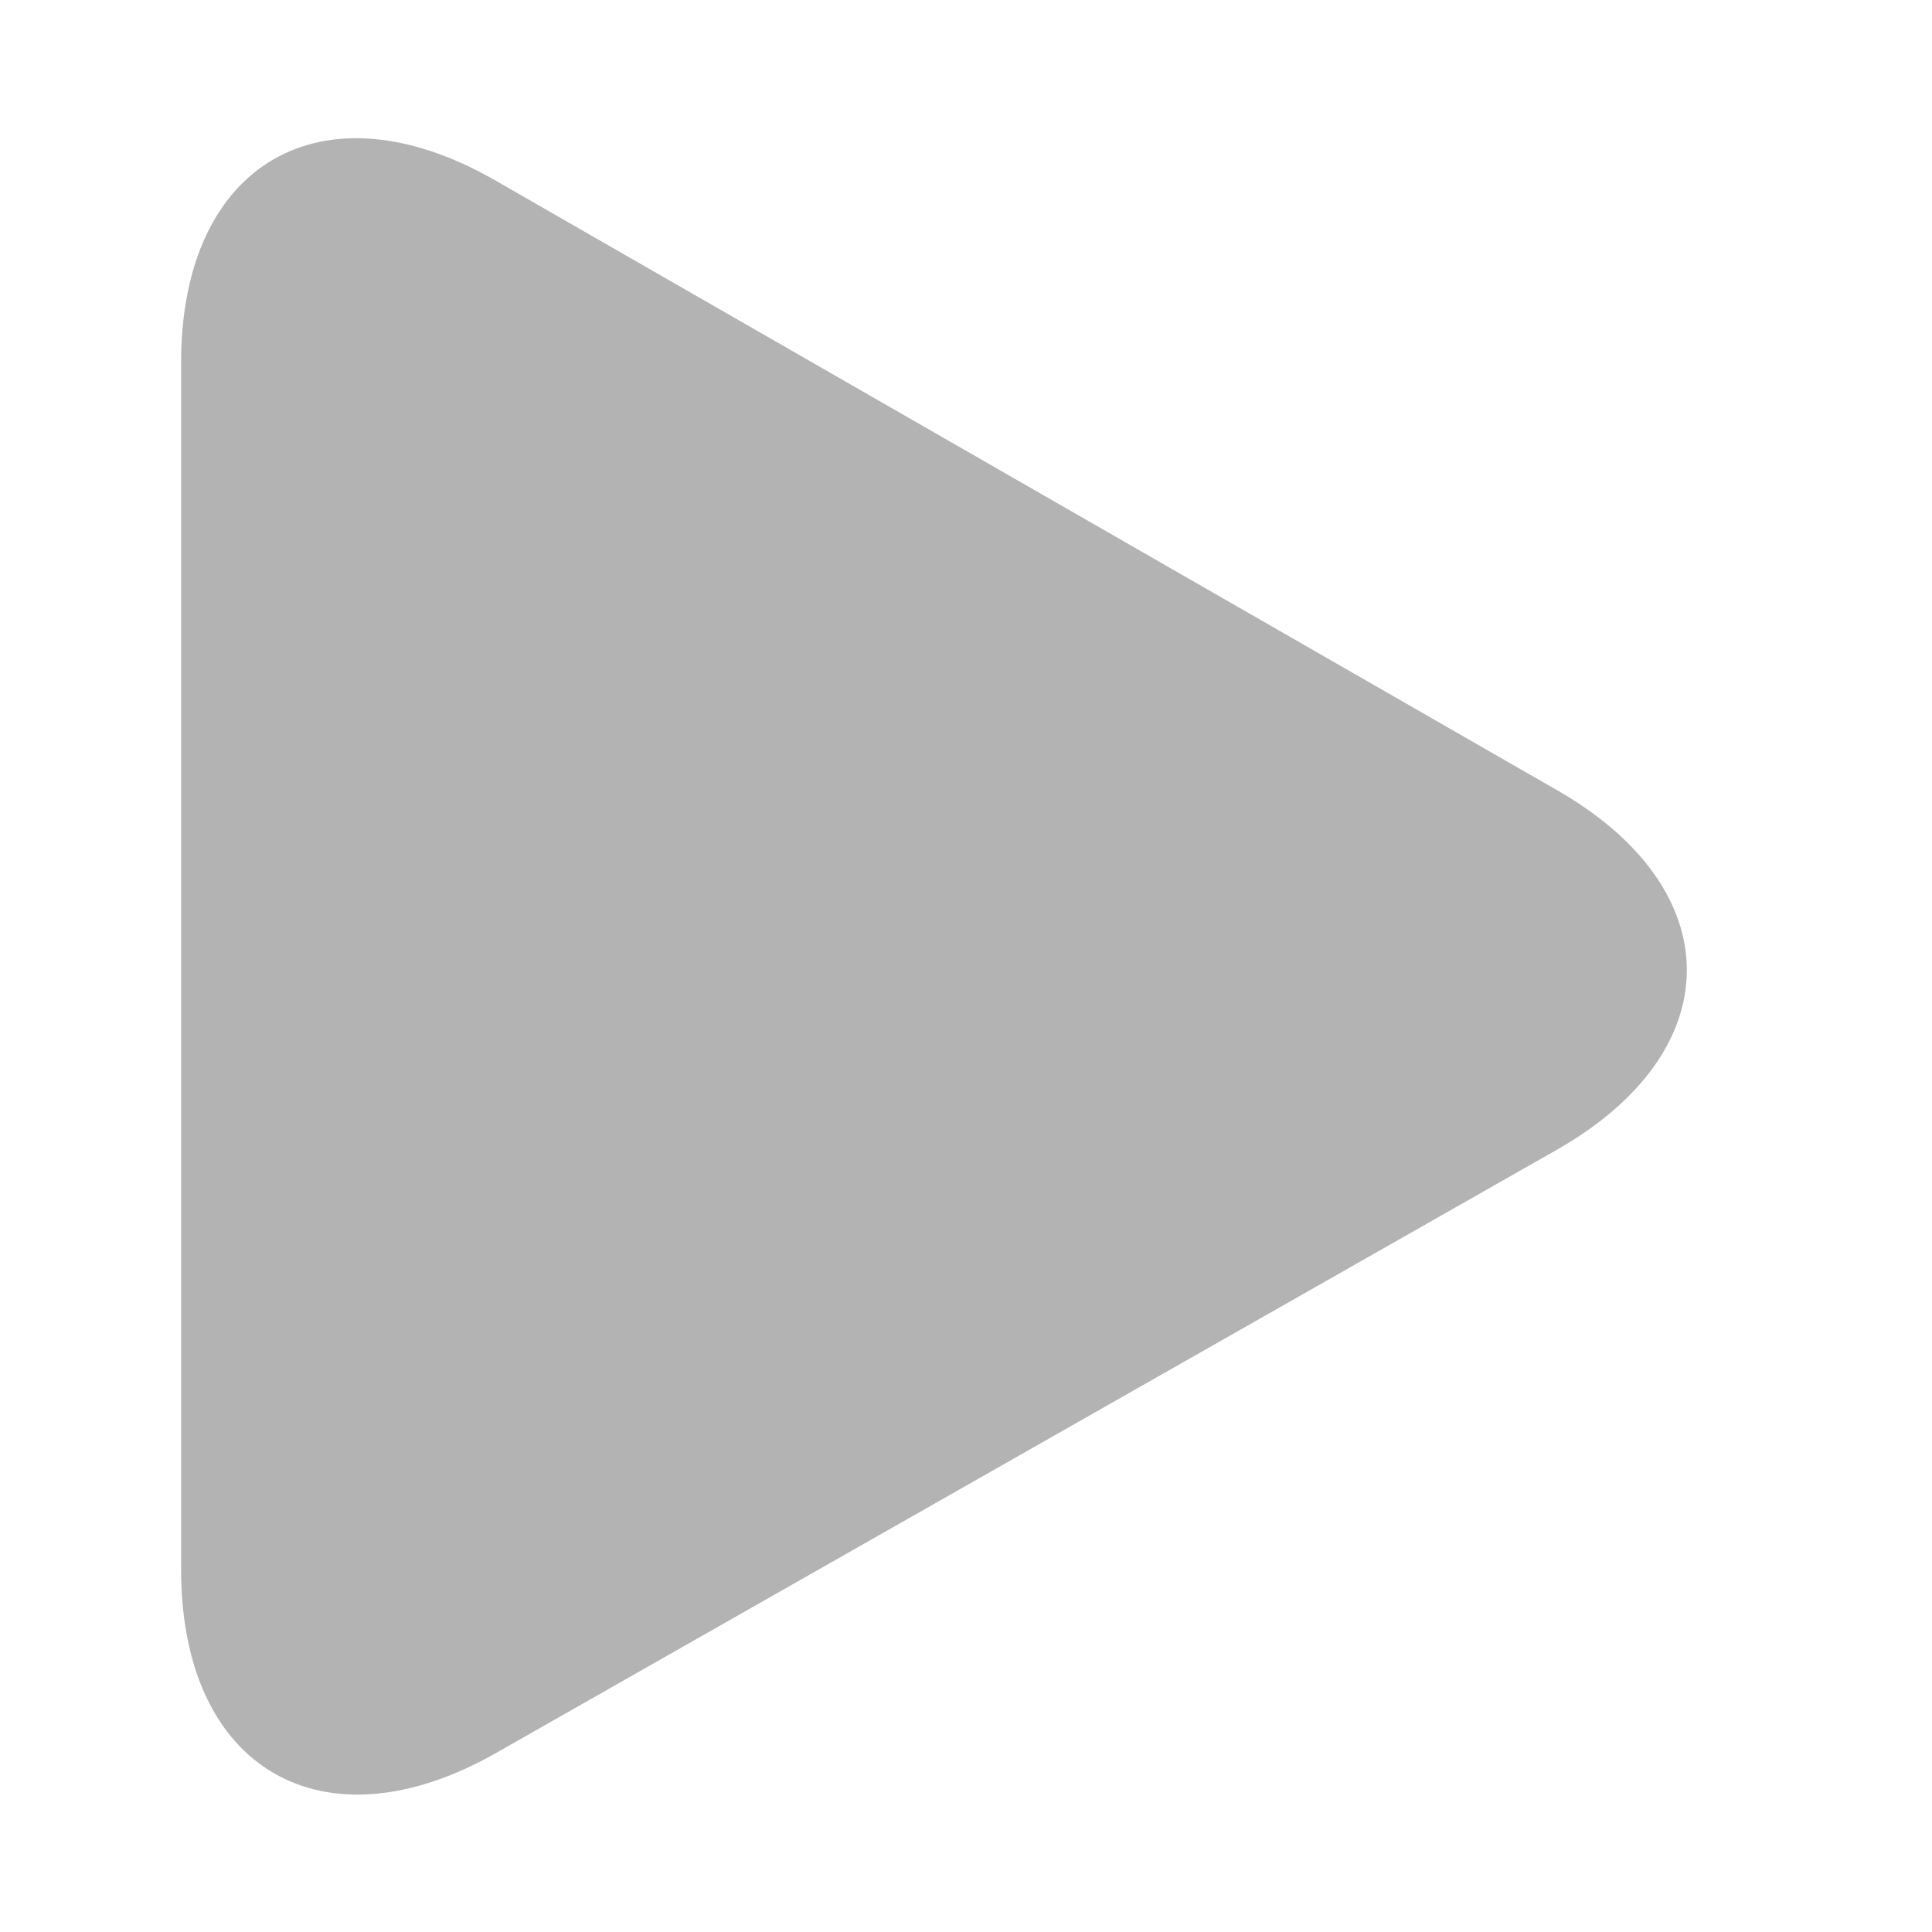
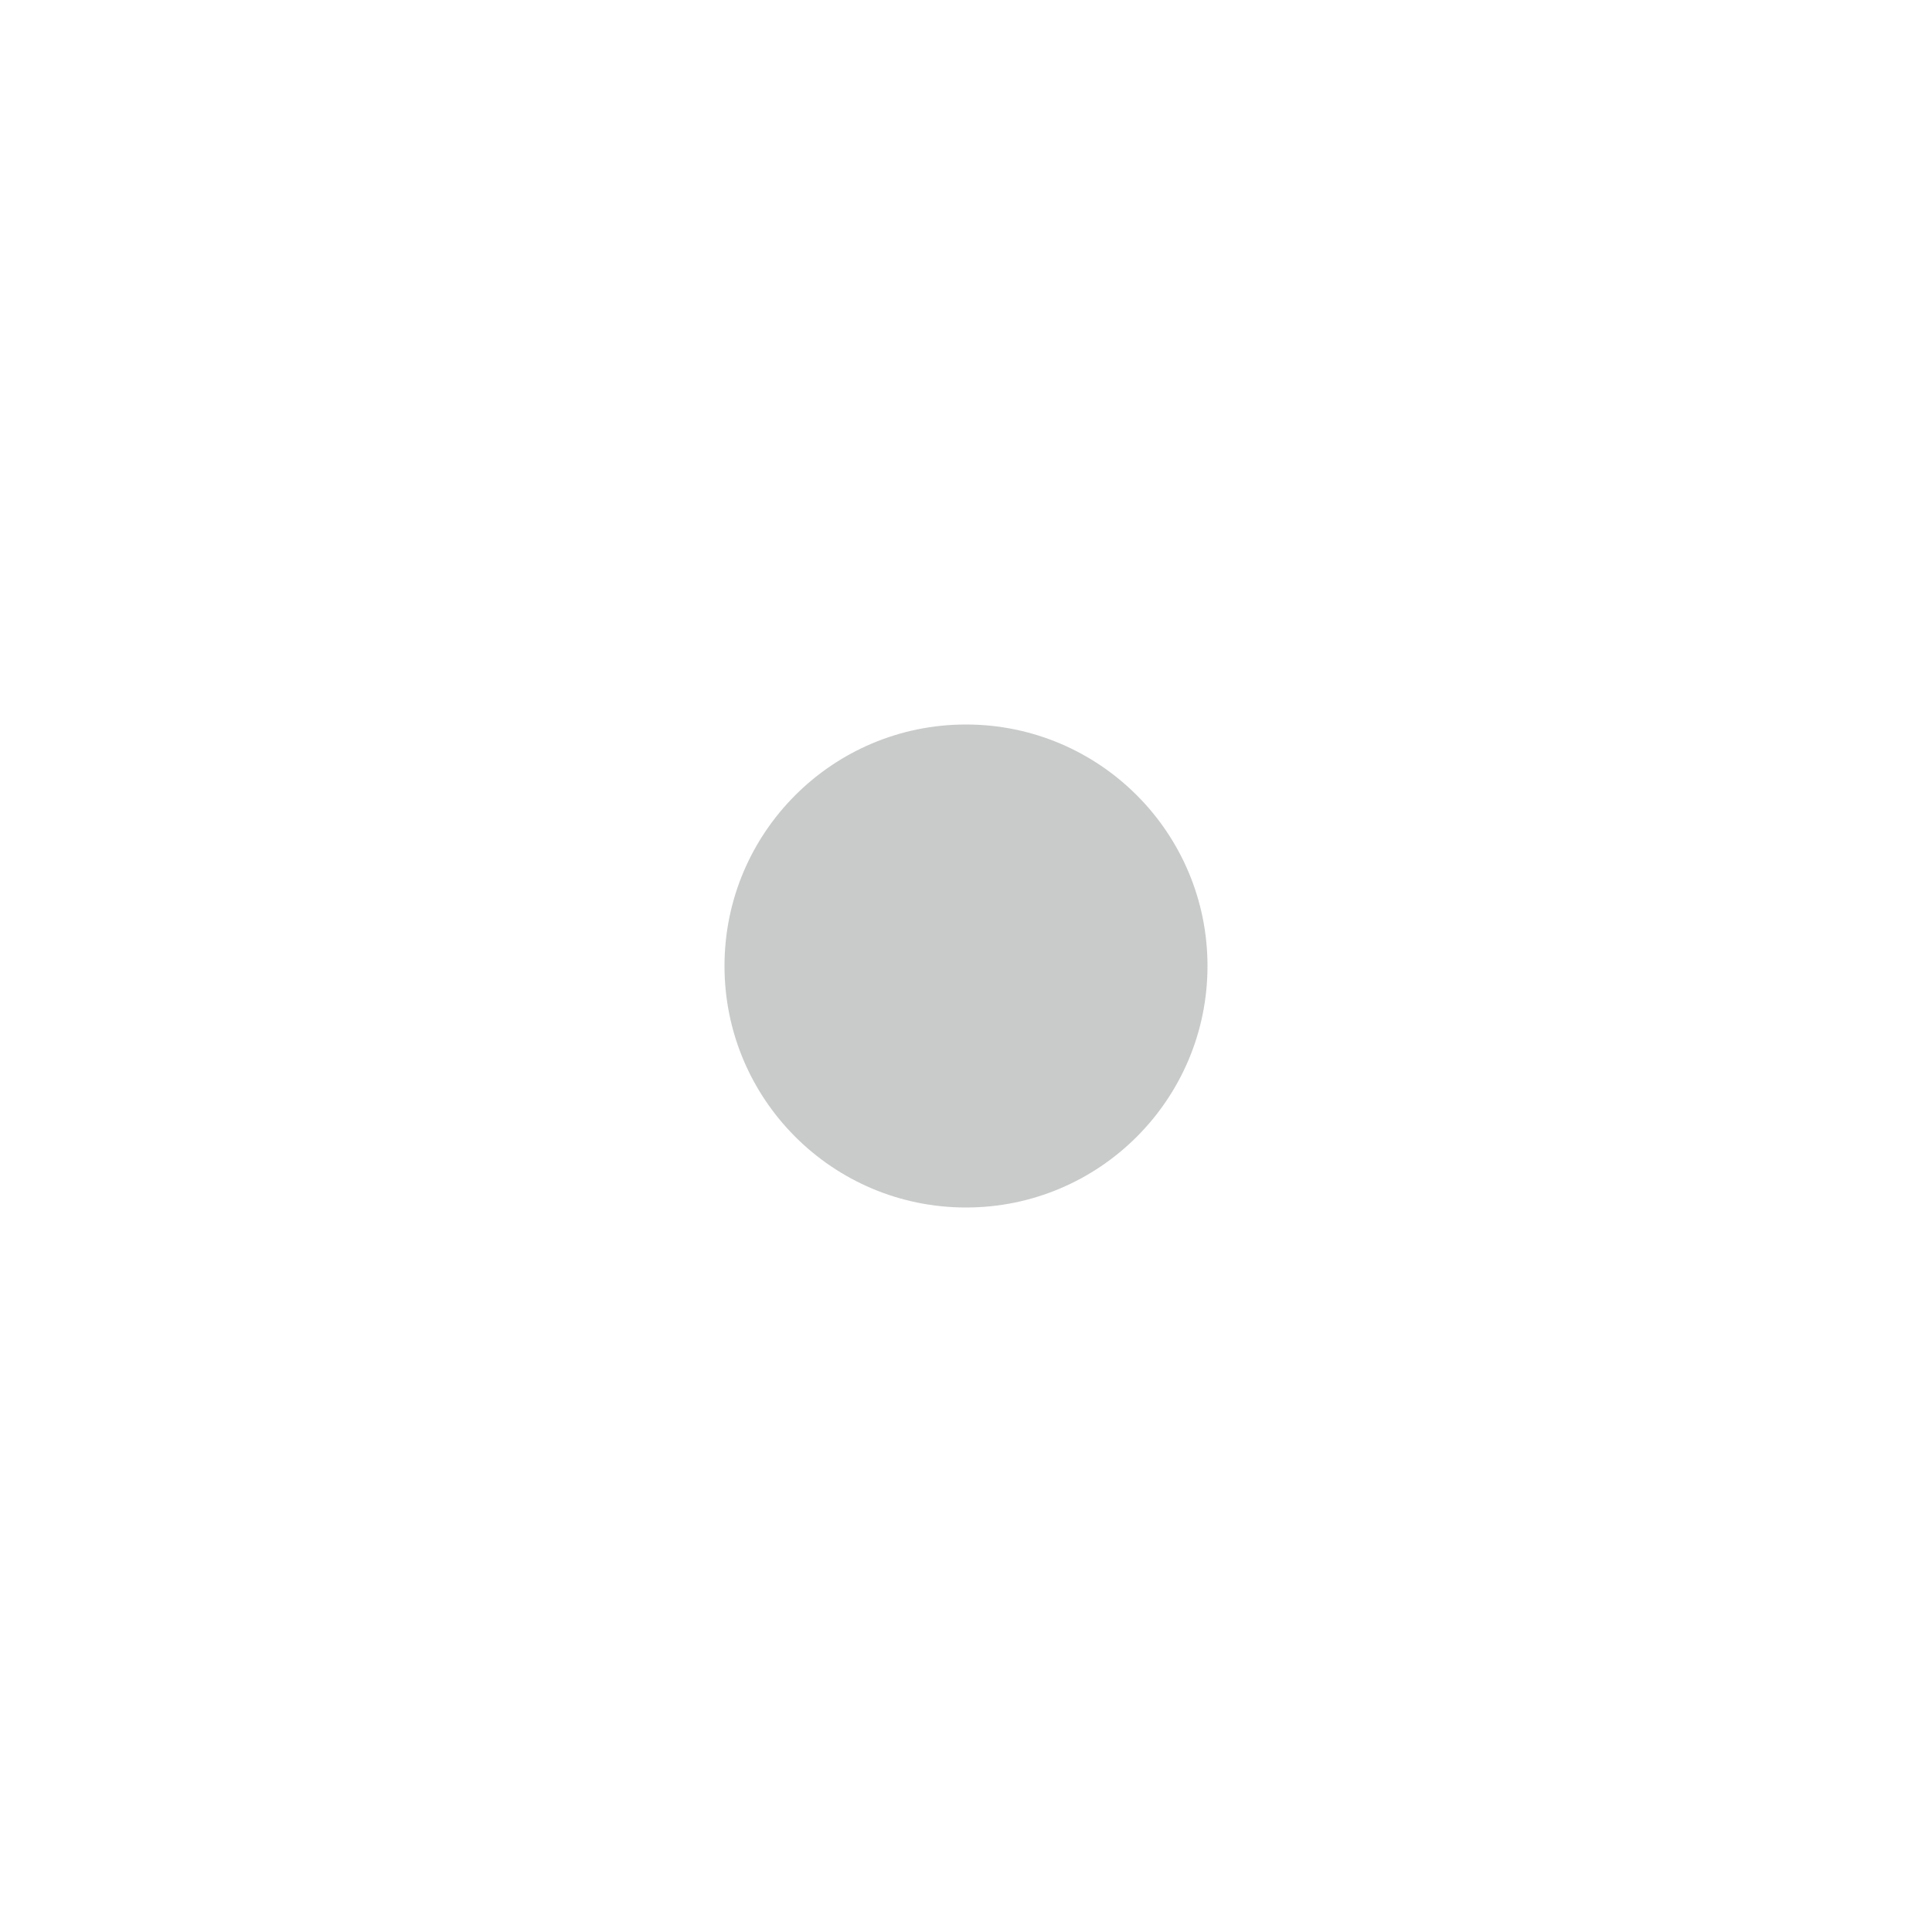
- <svg xmlns="http://www.w3.org/2000/svg" version="1.1" id="レイヤー_1" opacity="0.3" x="0px" y="0px" width="32px" height="32px" viewBox="0 0 32 32" enable-background="new 0 0 32 32" xml:space="preserve">
-   <g>
-     <path d="M3,6c0-3.3,2.341-4.655,5.203-3.012l17.594,10.104c2.861,1.643,2.856,4.322-0.013,5.953l-17.568,9.99   C5.347,30.666,3,29.301,3,26.001V6z" />
-   </g>
+ <svg xmlns="http://www.w3.org/2000/svg" version="1.1" id="レイヤー_1" x="0px" y="0px" width="32px" height="32px" viewBox="0 0 32 32" enable-background="new 0 0 32 32" xml:space="preserve">
+   <circle fill="#C9CACA" cx="16" cy="16" r="4" />
  <g>
</g>
  <g>
</g>
  <g>
</g>
  <g>
</g>
  <g>
</g>
  <g>
</g>
</svg>
